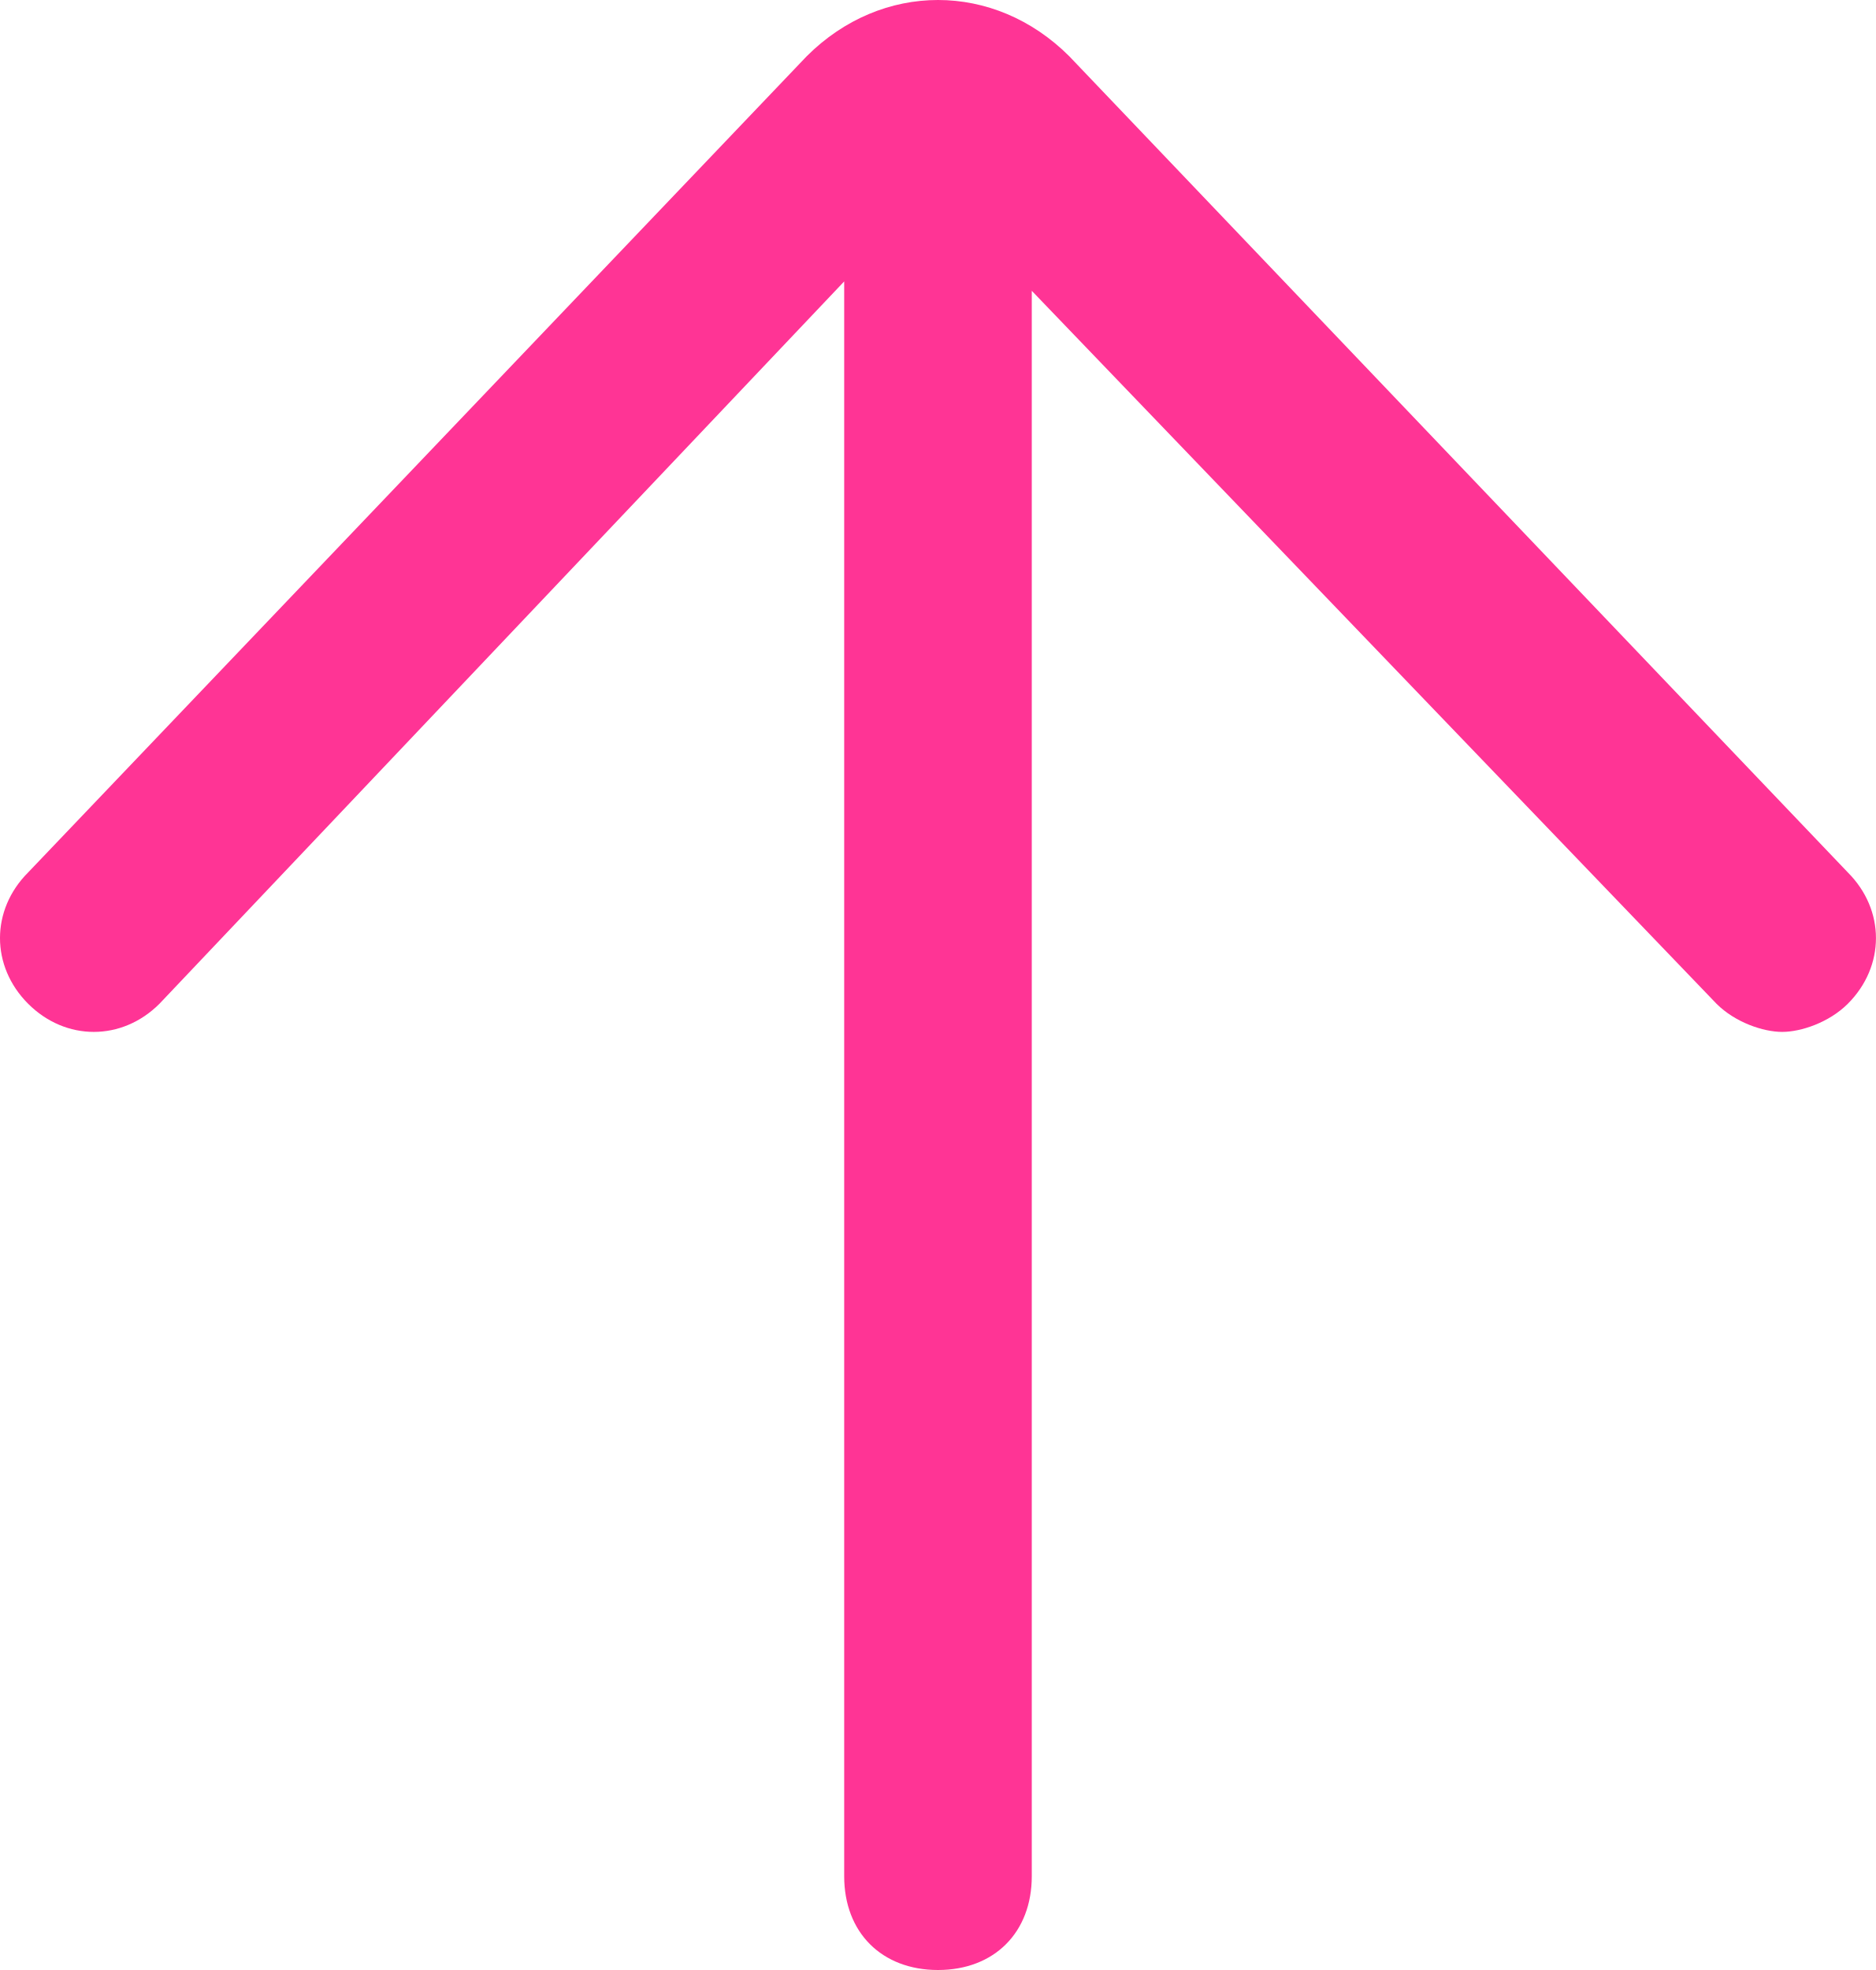
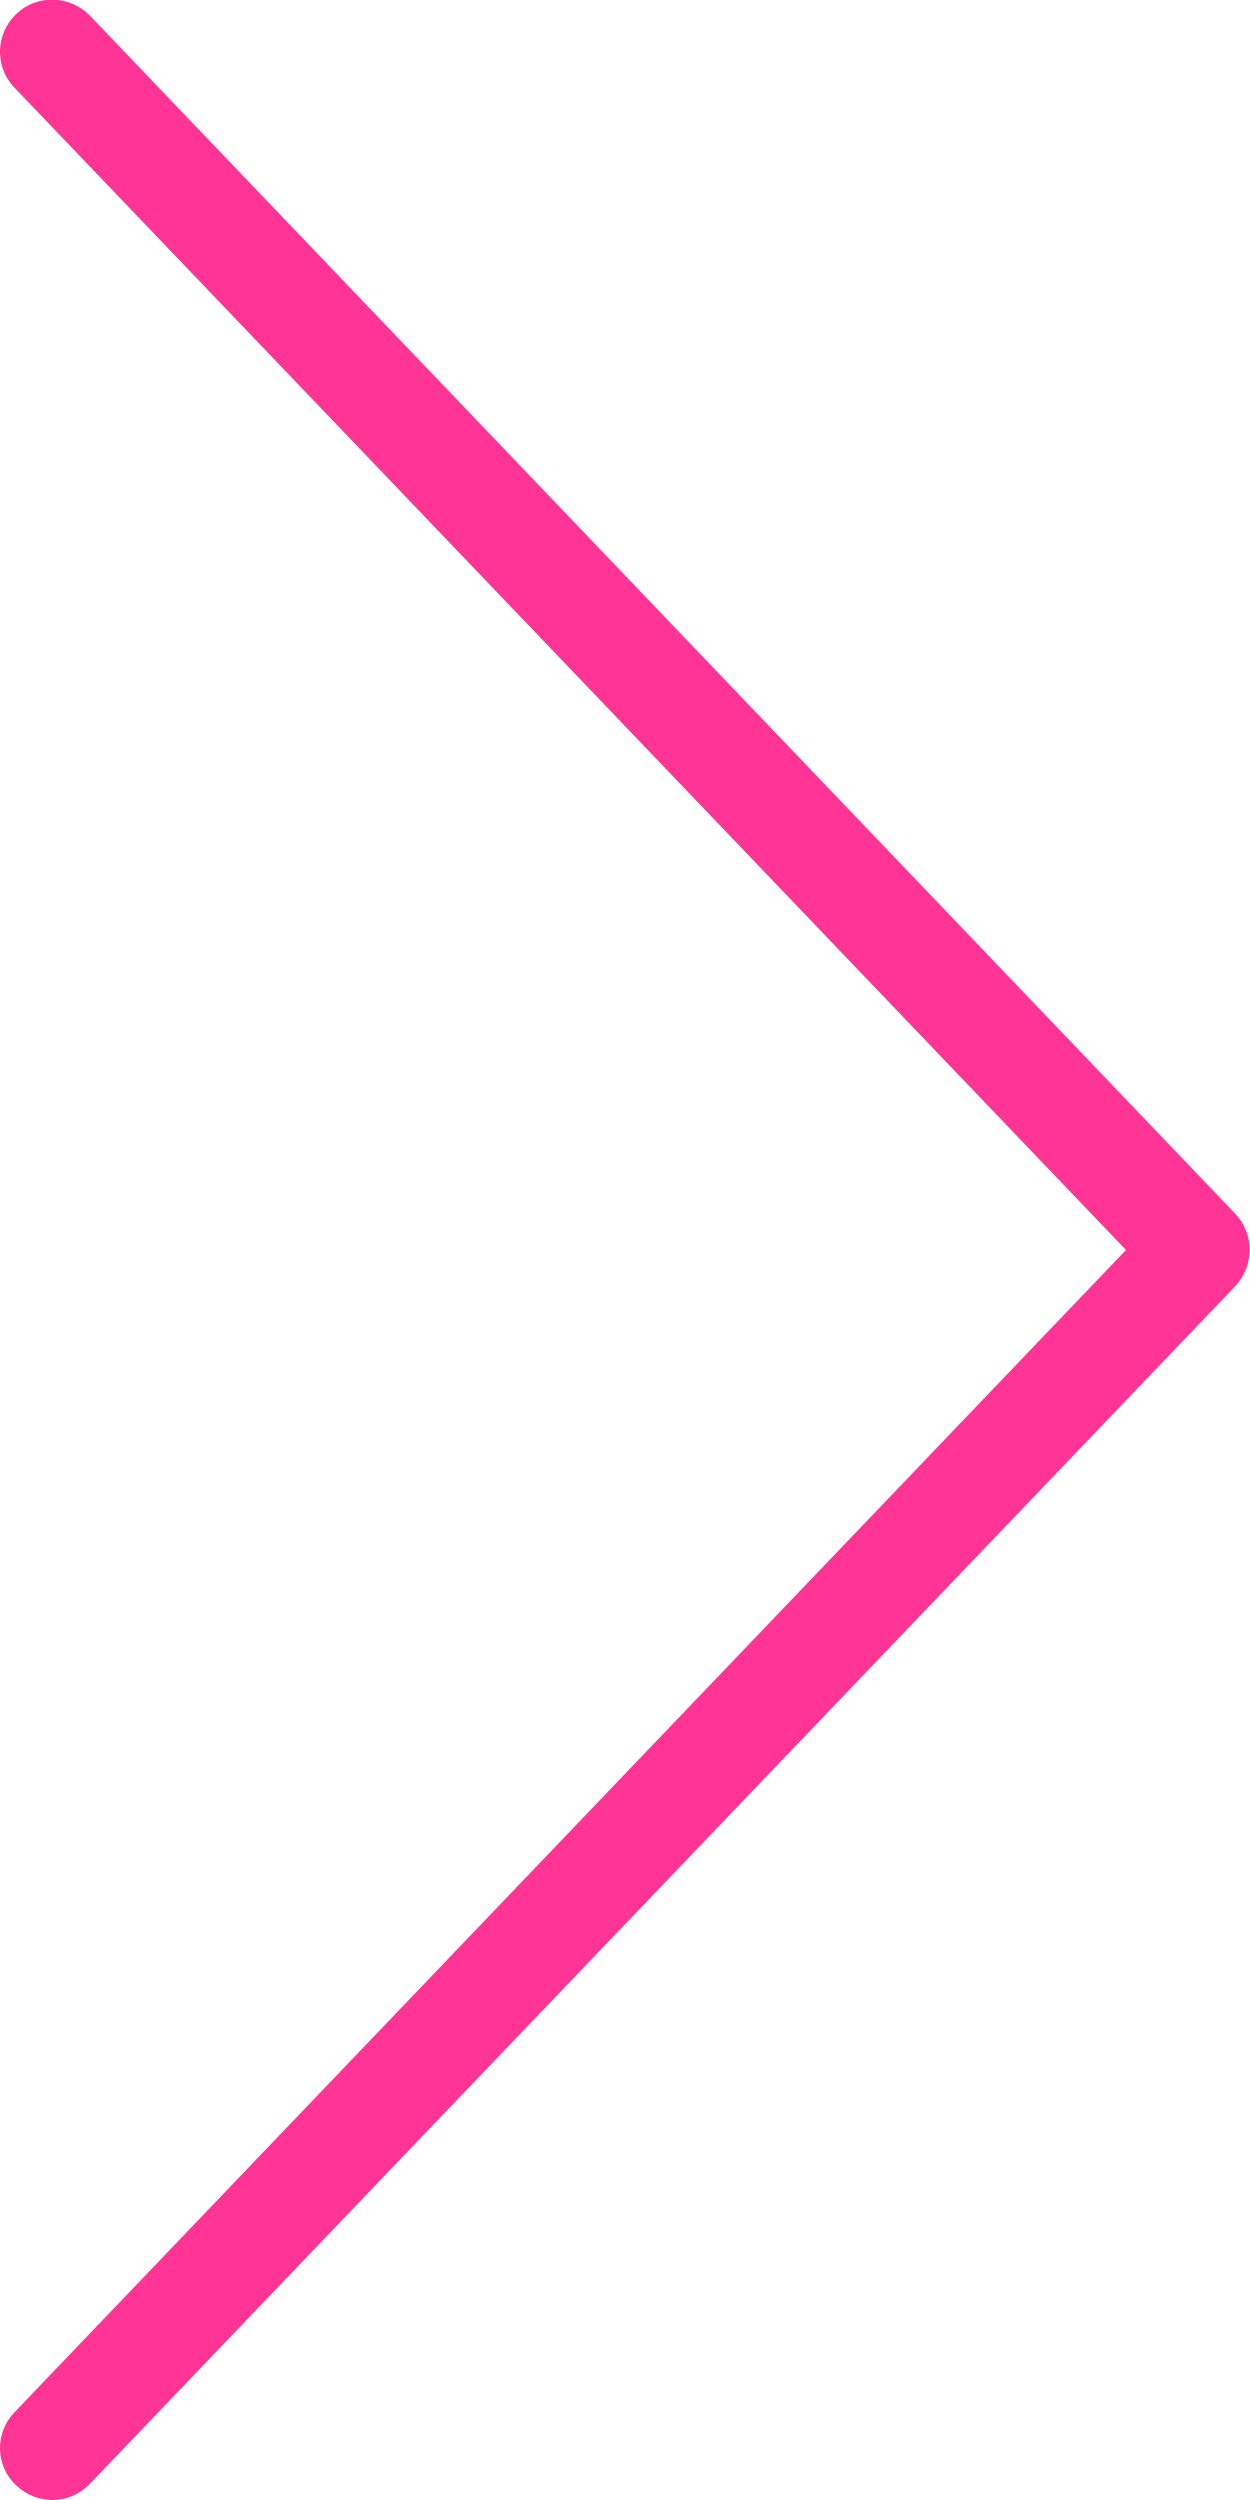
- <svg xmlns="http://www.w3.org/2000/svg" viewBox="0 0 20 21">
-   <path d="M10 21c.6 0 1-.4 1-1V3.1l7.3 7.6c.2.2.5.3.7.3.2 0 .5-.1.7-.3.4-.4.4-1 0-1.4L11.4.6C11 .2 10.5 0 10 0c-.5 0-1 .2-1.4.6L.3 9.3c-.4.4-.4 1 0 1.4s1 .4 1.4 0L9 3v17c0 .6.4 1 1 1z" fill="#ff3495" />
+ <svg xmlns="http://www.w3.org/2000/svg" viewBox="0 0 256 512">
+   <path d="M230.6 256L3 18c-4.1-4.2-4-11 .3-15.1 4.2-4.1 11-3.9 15.1.3L253 248.6c3.9 4.1 3.9 10.6 0 14.8L18.4 508.7c-2.1 2.2-4.9 3.3-7.7 3.3-2.6 0-5.3-1-7.4-3-4.3-4-4.4-10.8-.3-15l227.6-238z" fill="#ff3495" />
</svg>
